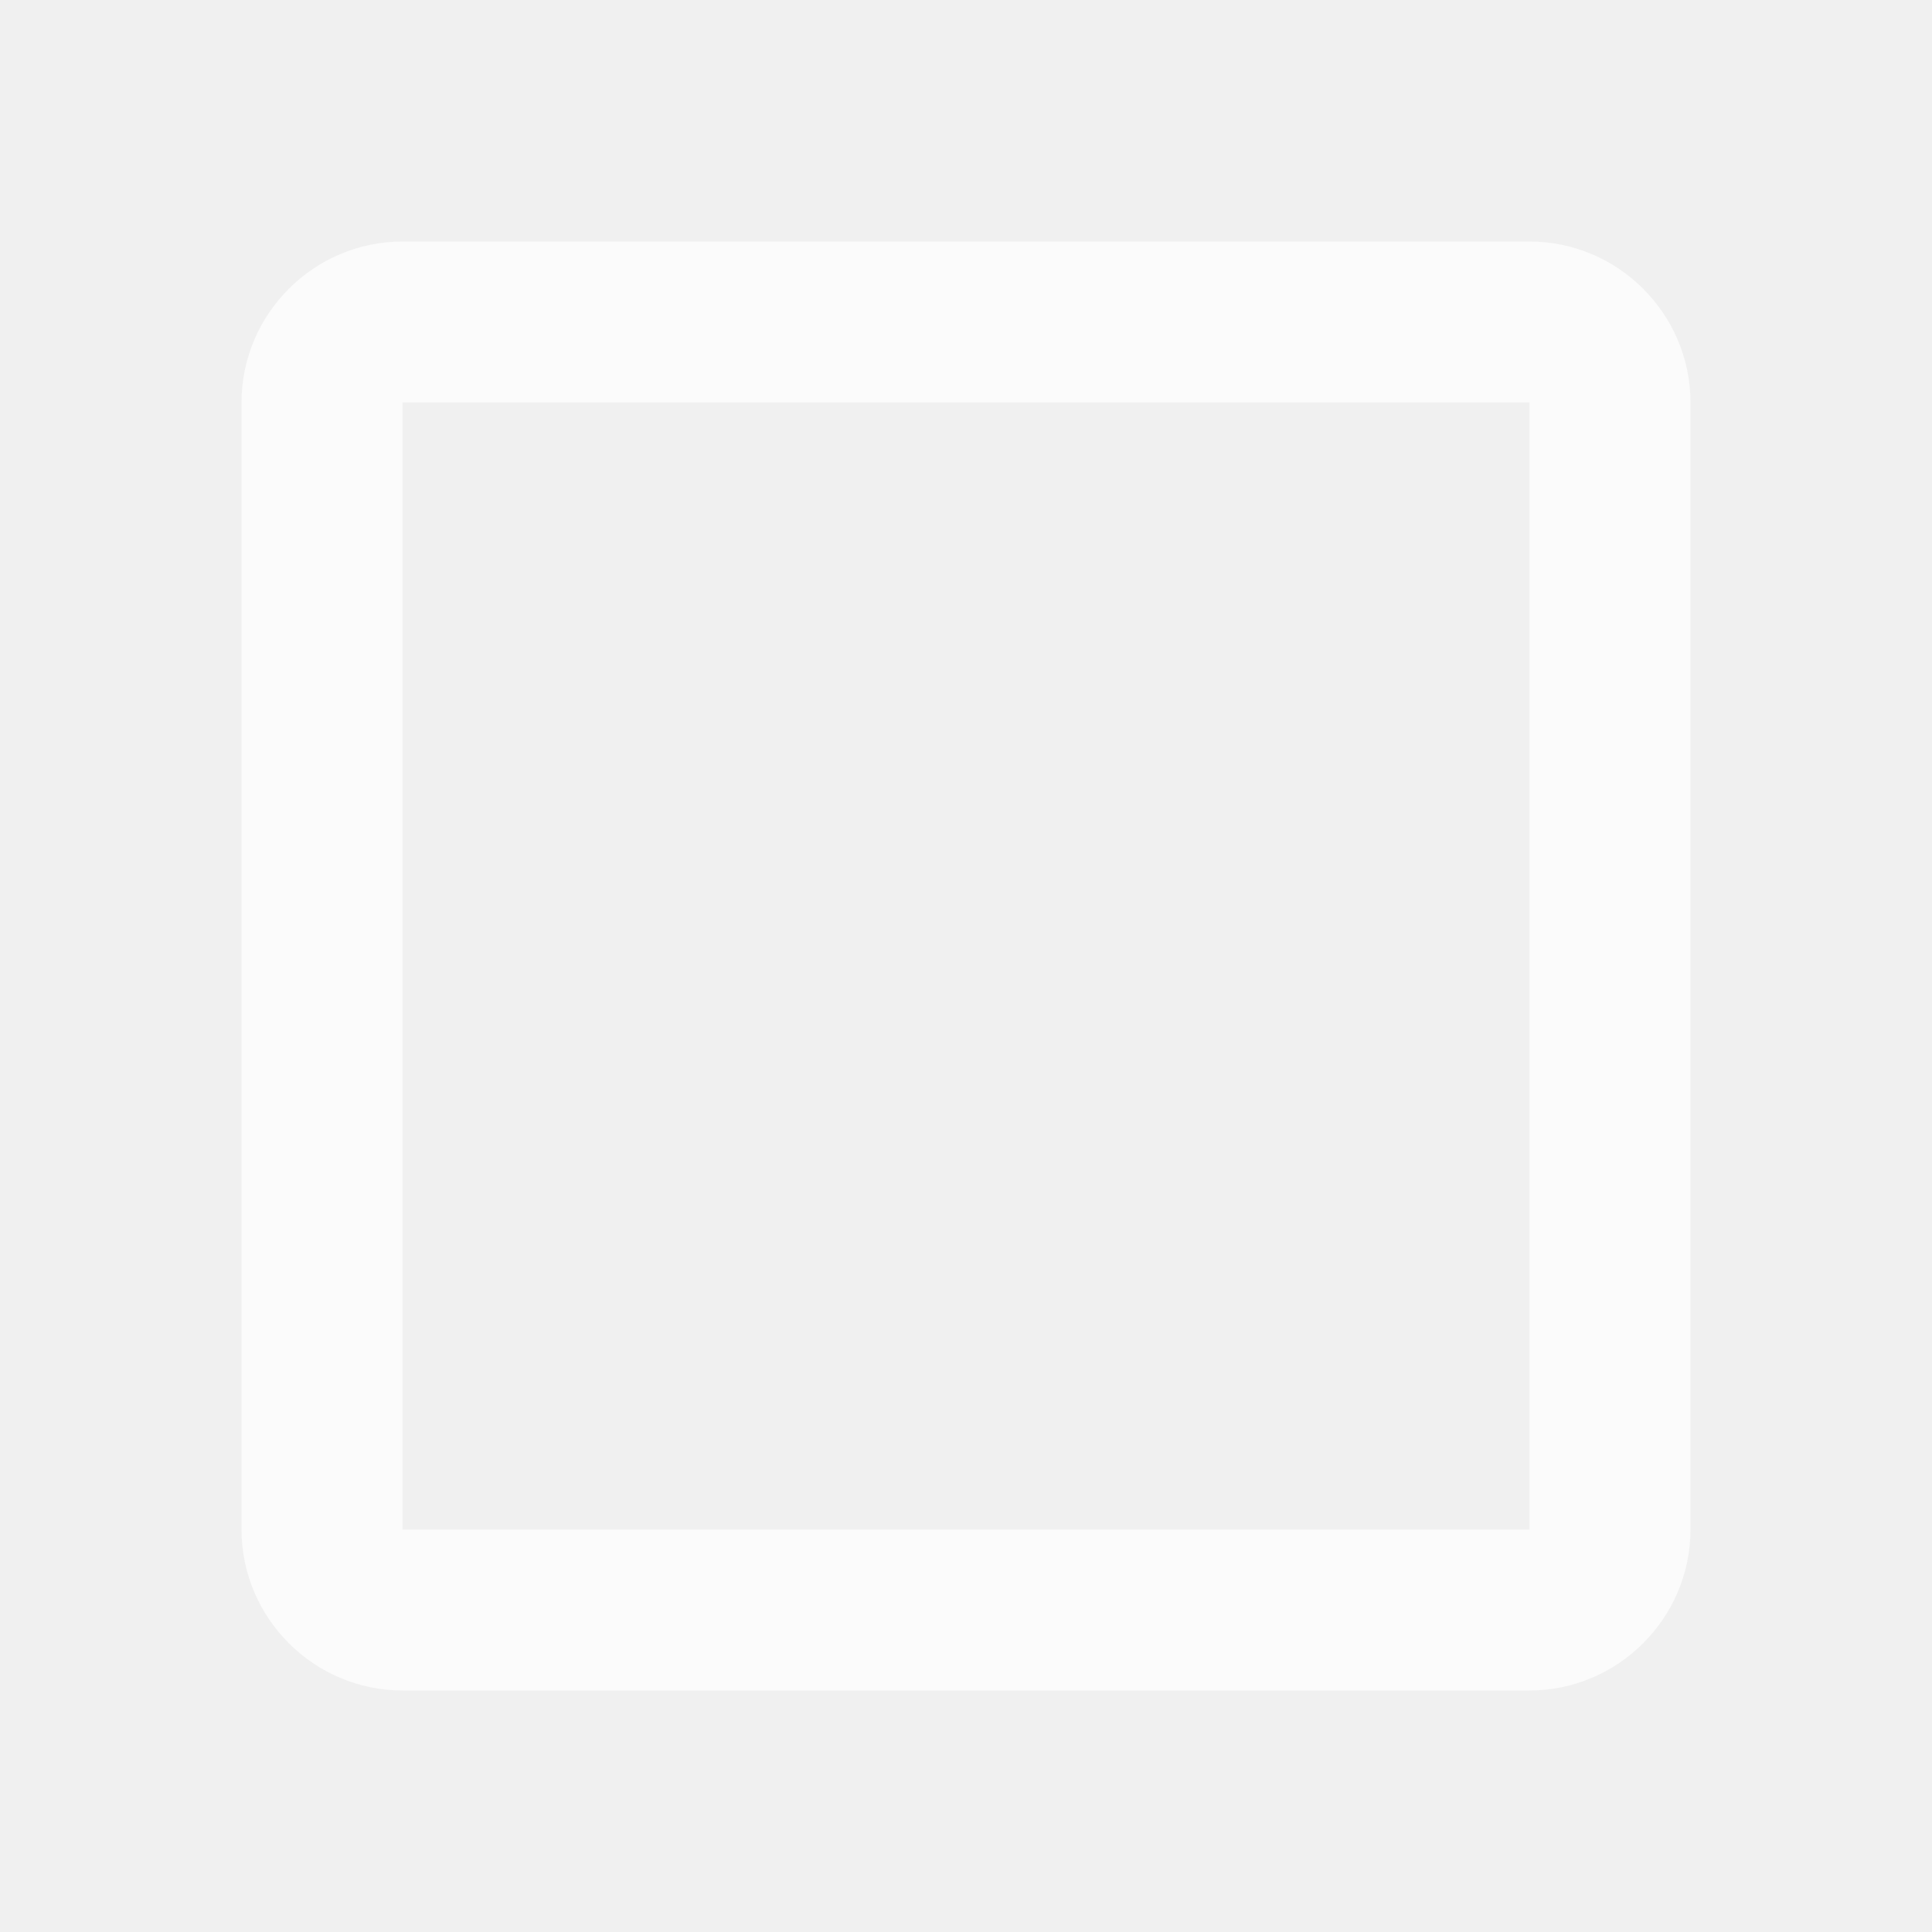
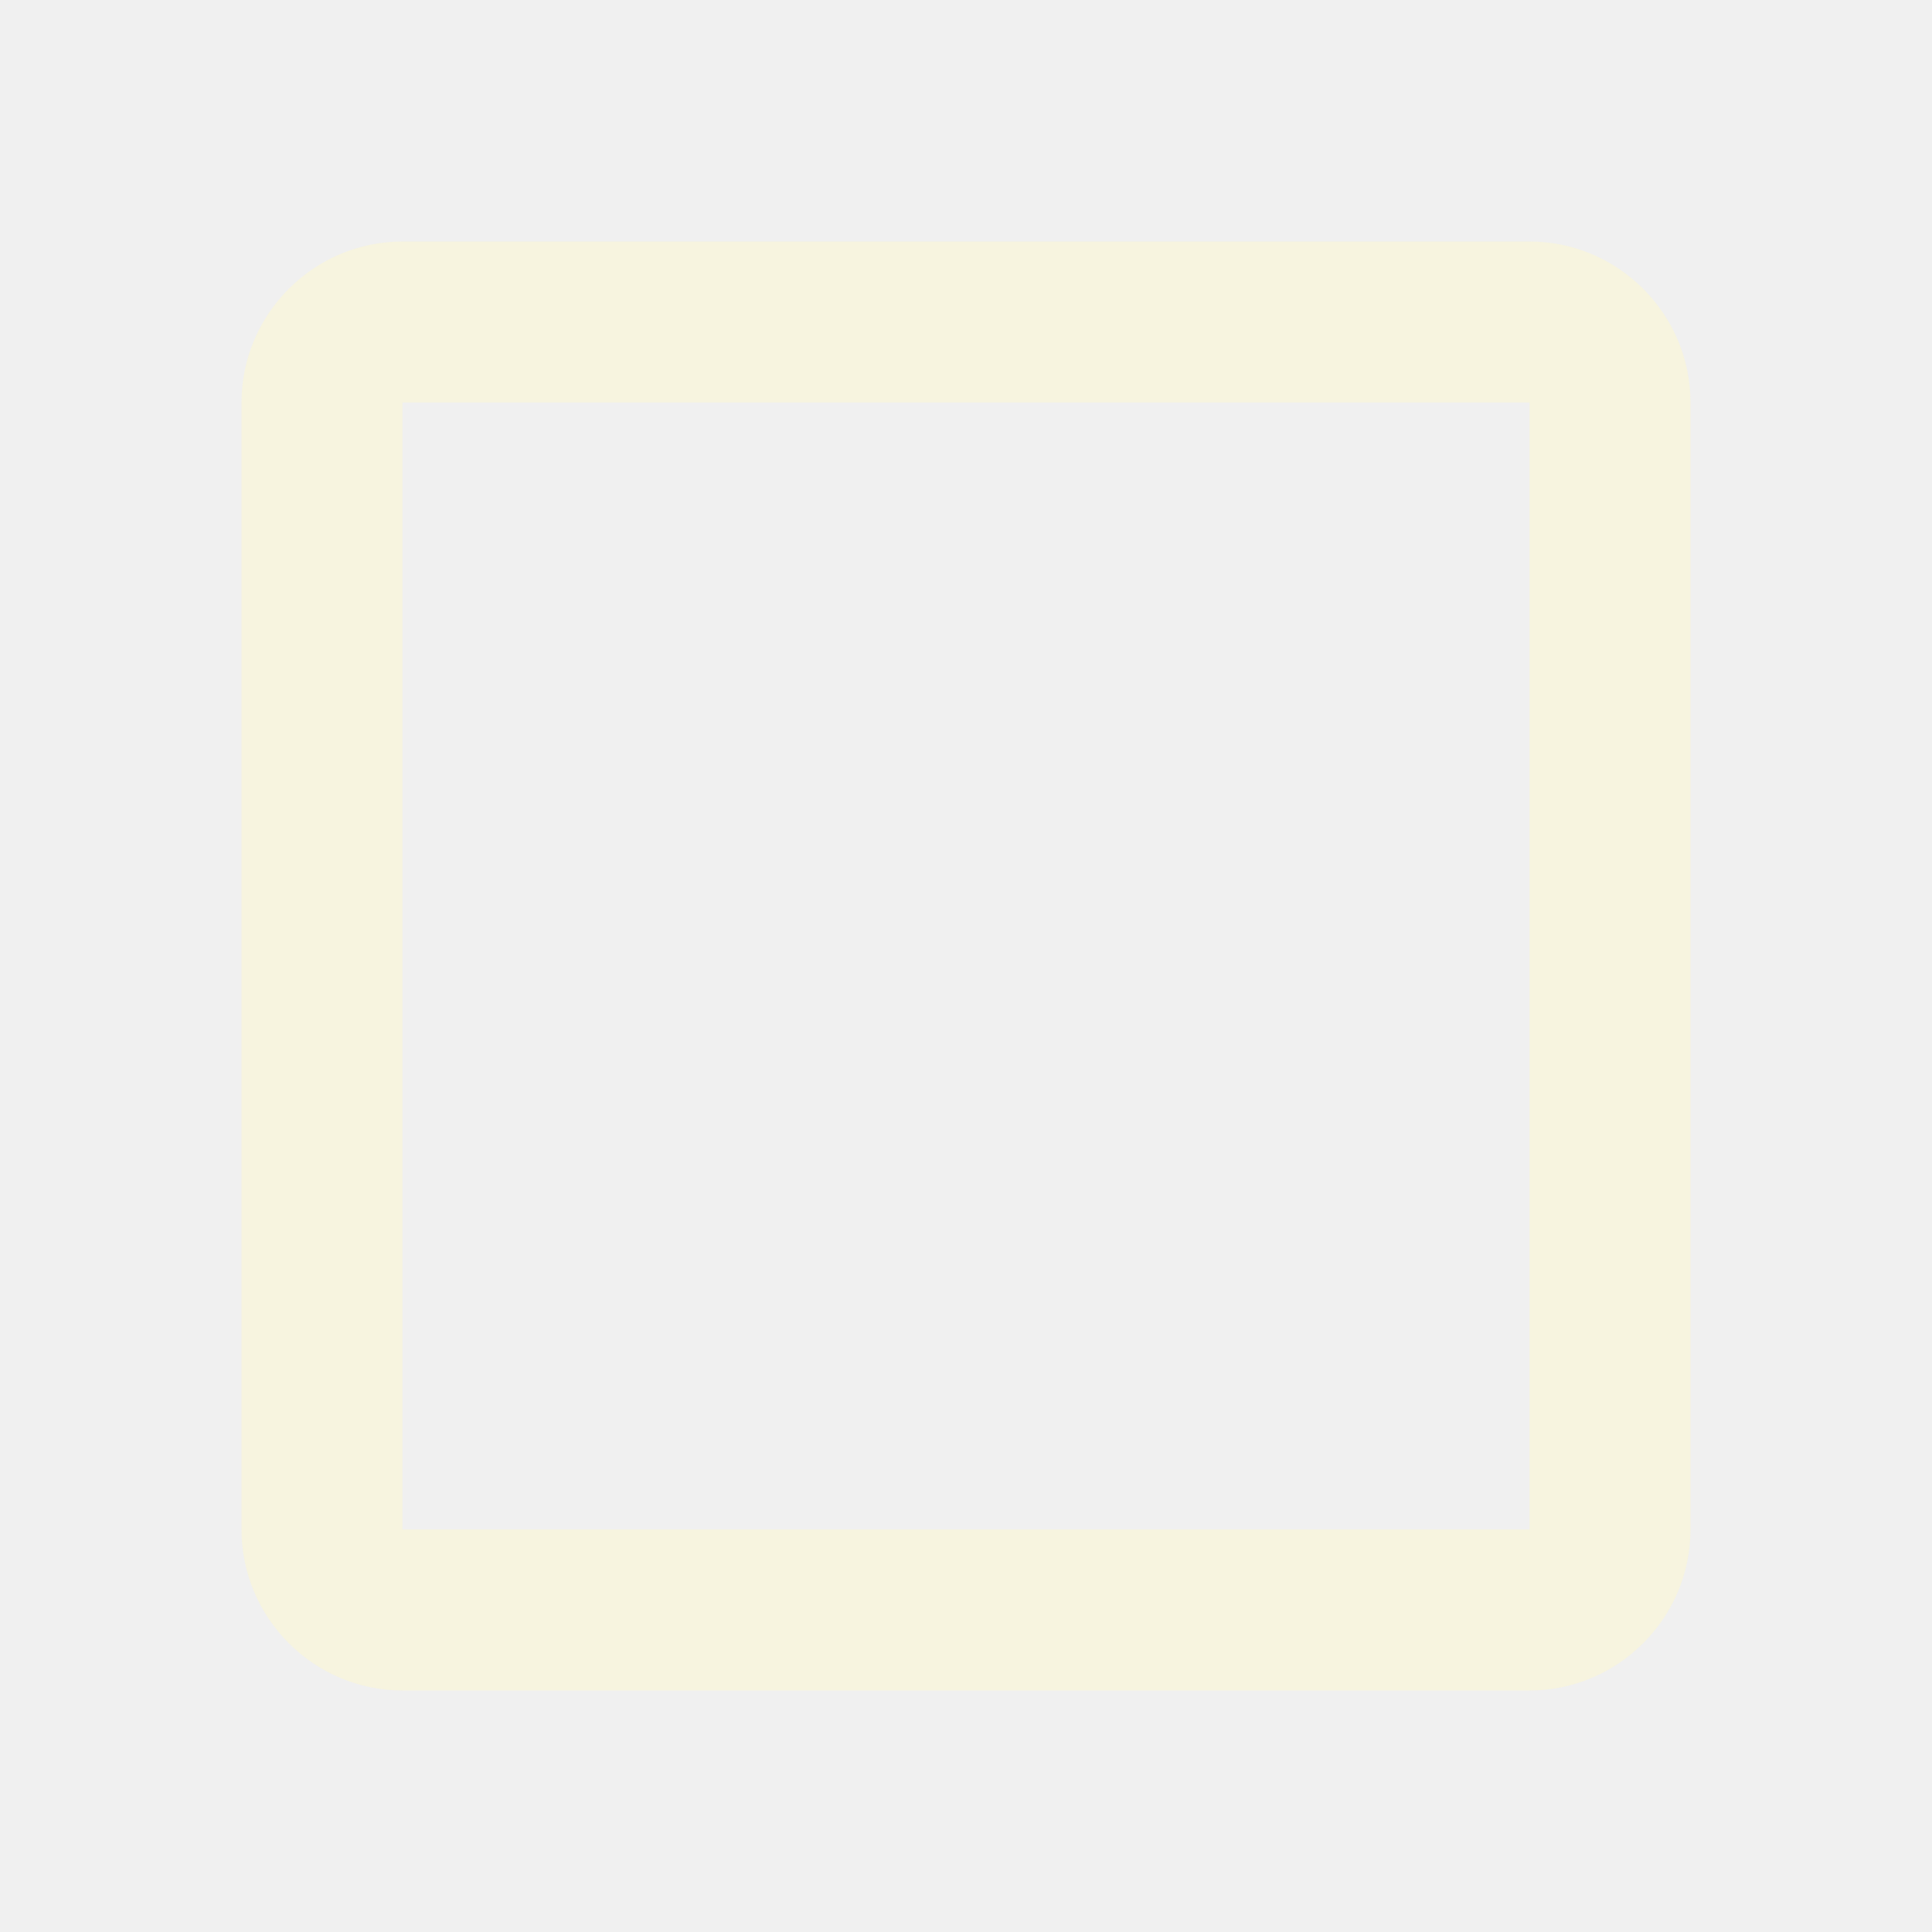
- <svg xmlns="http://www.w3.org/2000/svg" width="24" height="24" viewBox="0 0 24 24" fill="#FFFFFF" opacity="0.7">
+ <svg xmlns="http://www.w3.org/2000/svg" width="24" height="24" viewBox="0 0 24 24" fill="#F9F5D7" opacity="0.7">
  <path d="M19 5v14H5V5h14m0-2H5c-1.1 0-2 .9-2 2v14c0 1.1.9 2 2 2h14c1.1 0 2-.9 2-2V5c0-1.1-.9-2-2-2z" />
</svg>
